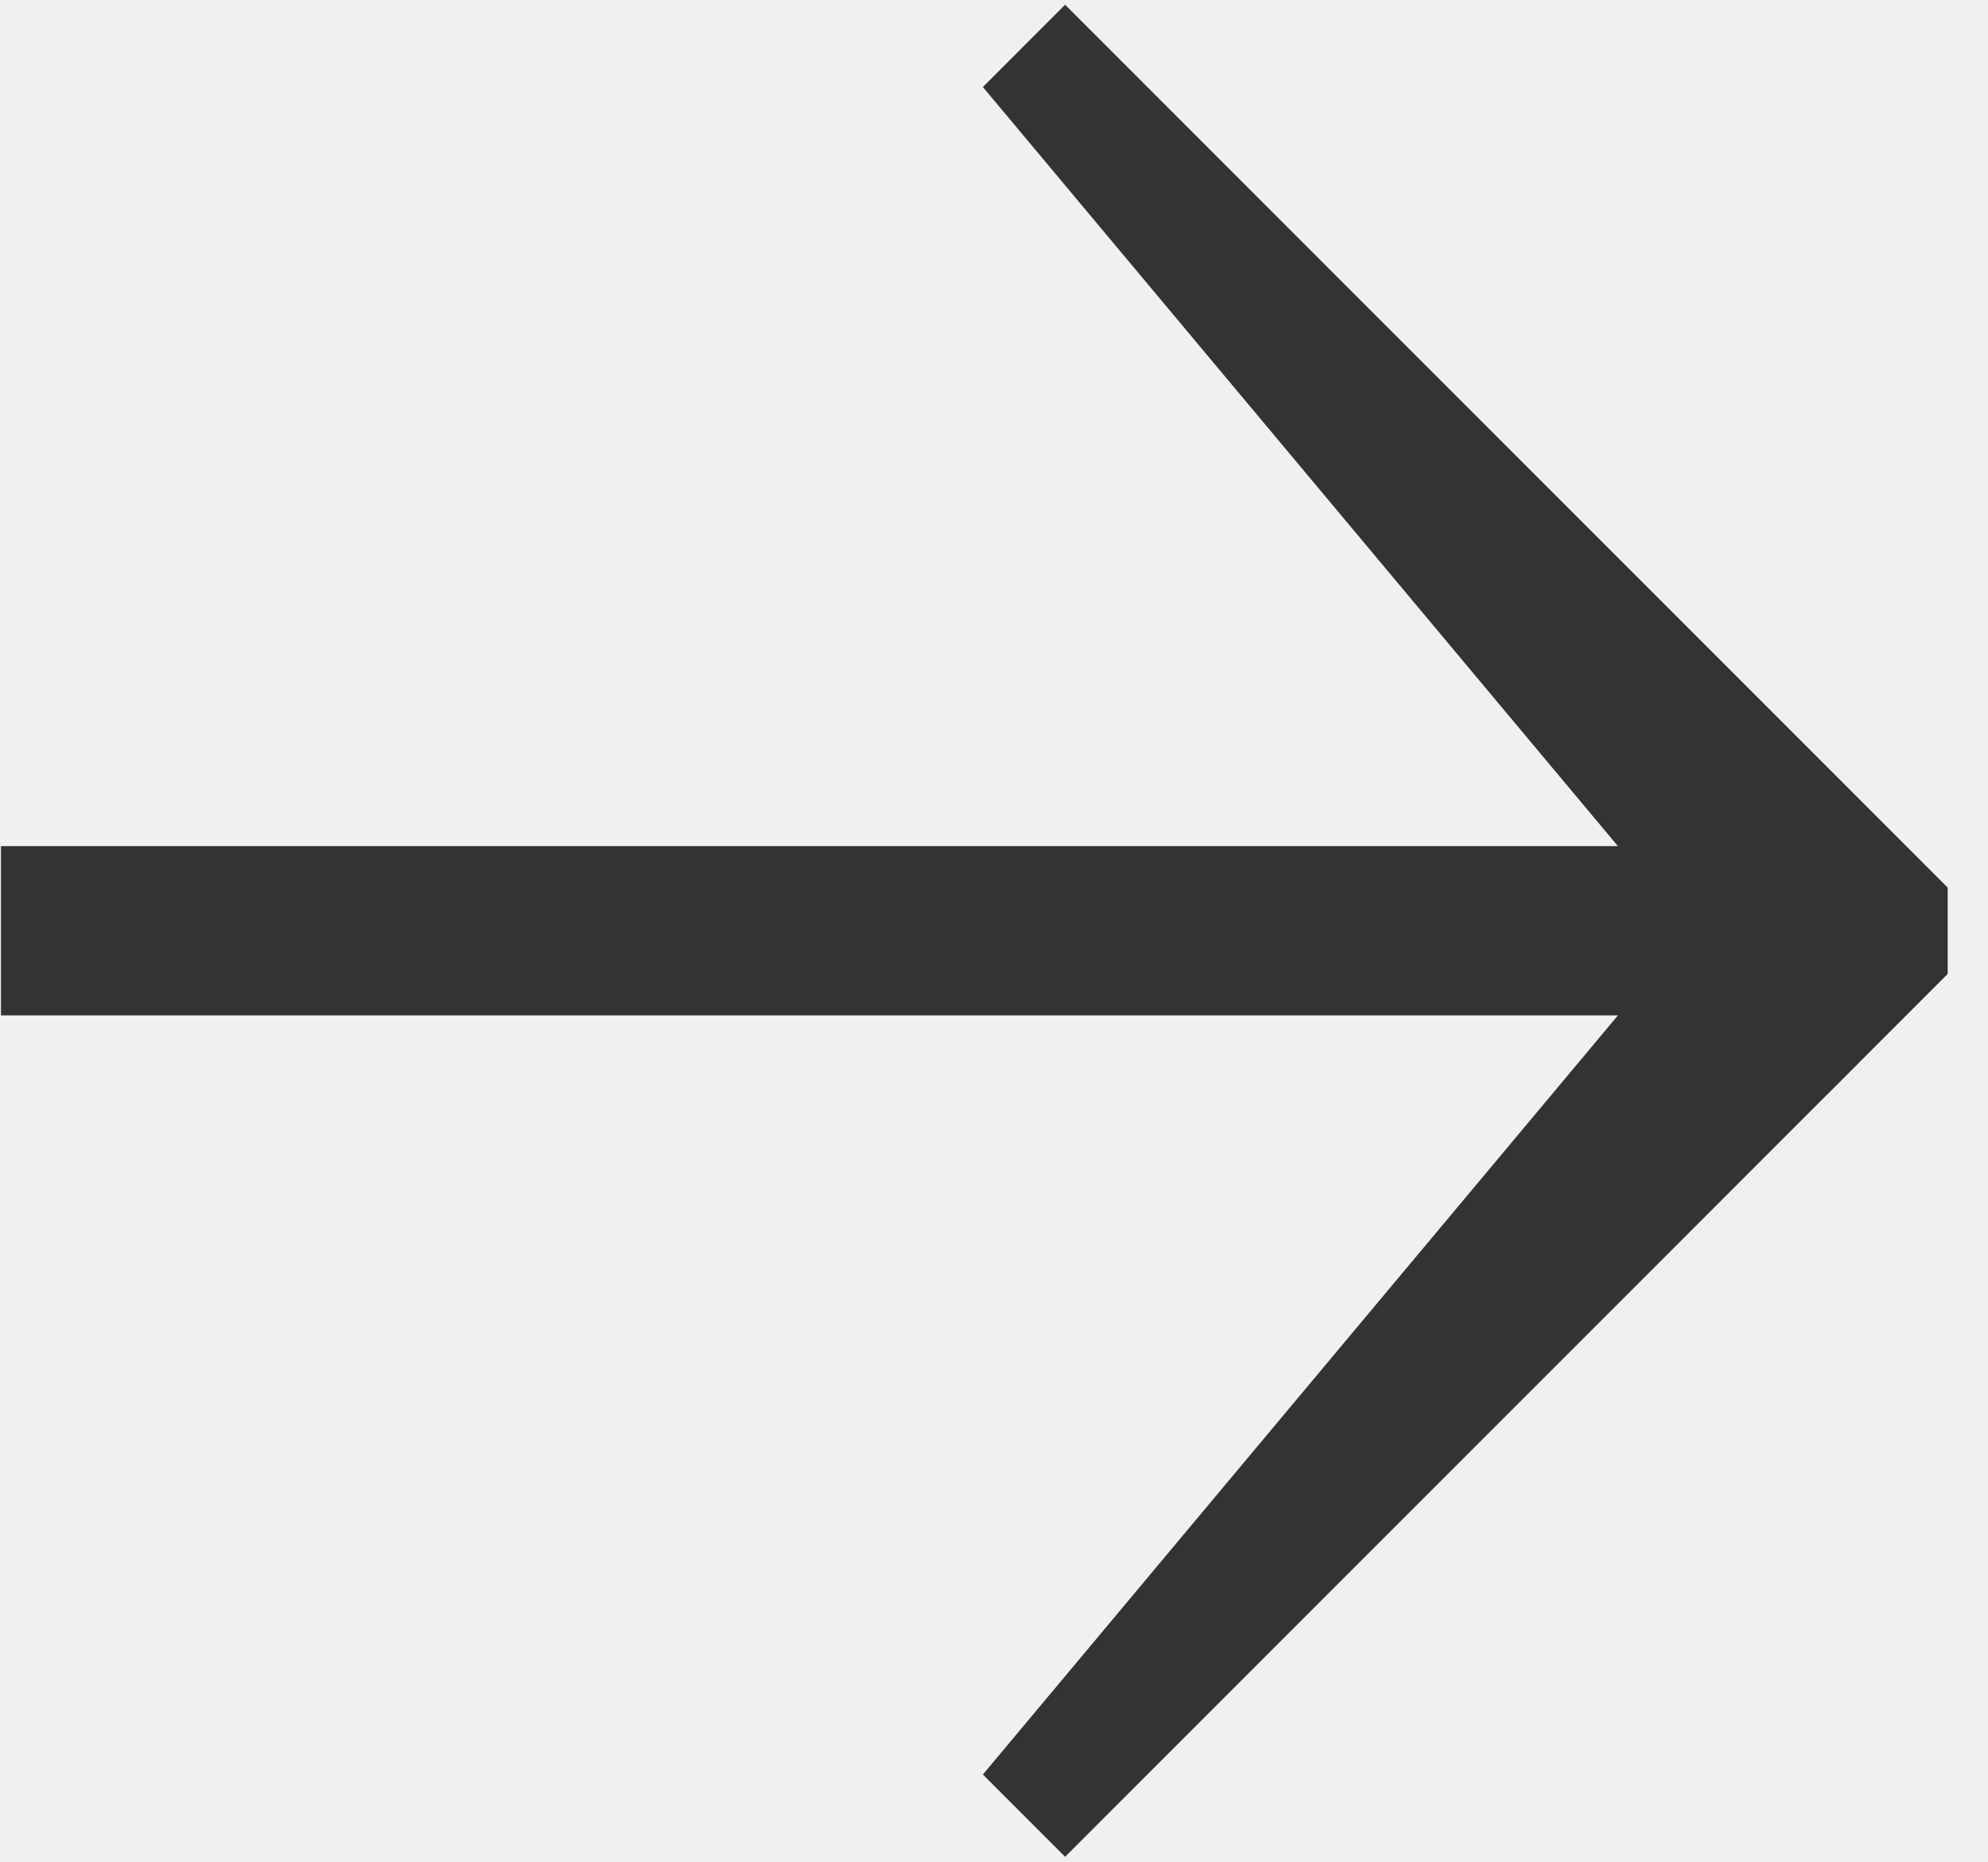
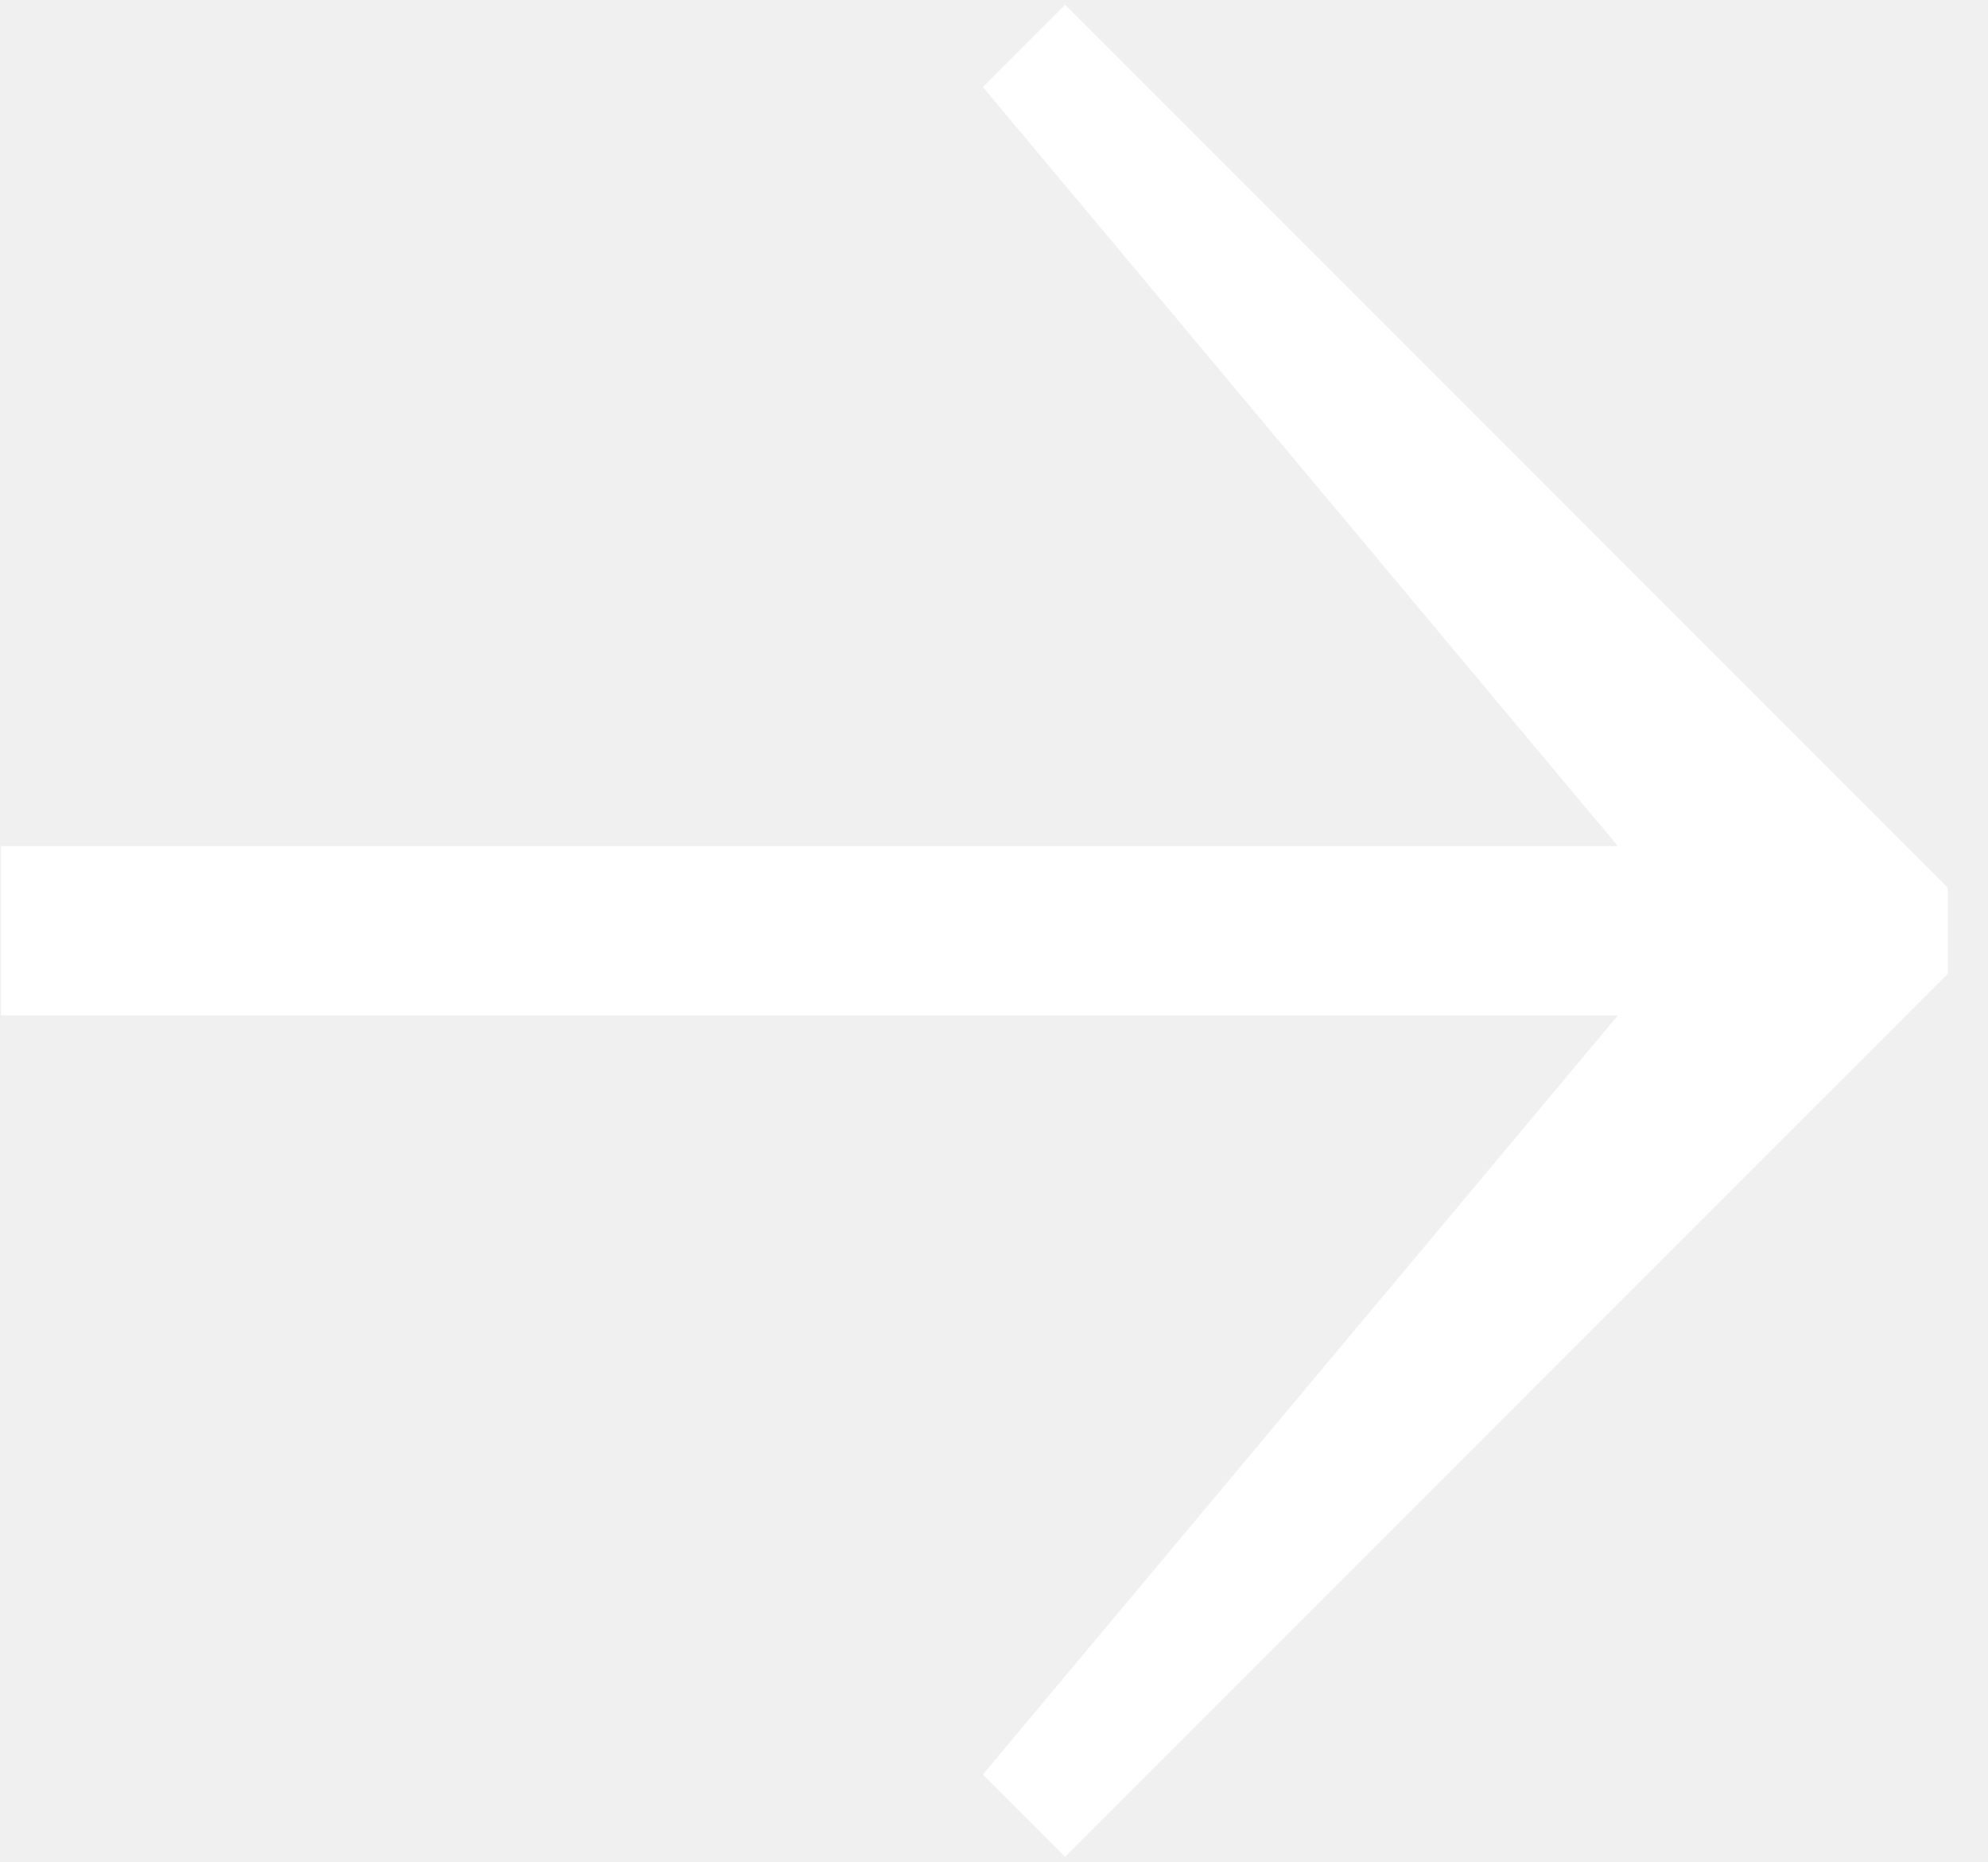
<svg xmlns="http://www.w3.org/2000/svg" width="47px" height="44px" viewBox="0 0 47 44" version="1.1">
  <defs />
  <g id="Page-1" stroke="none" stroke-width="1" fill="none" fill-rule="evenodd">
-     <path d="M46.047,20.979 L25.181,0.112 L23.237,2.057 L38.251,20 L0.023,20 L0.023,24 L38.251,24 L23.237,41.943 L25.181,43.888 L43.179,25.889 L43.179,25.89 L46.047,23.021 L46.047,20.979" id="Fill-366" fill="#333" />
+     <path d="M46.047,20.979 L25.181,0.112 L23.237,2.057 L38.251,20 L0.023,20 L0.023,24 L38.251,24 L23.237,41.943 L25.181,43.888 L43.179,25.889 L43.179,25.89 L46.047,23.021 L46.047,20.979" id="Fill-366" fill="#fff" />
  </g>
</svg>
